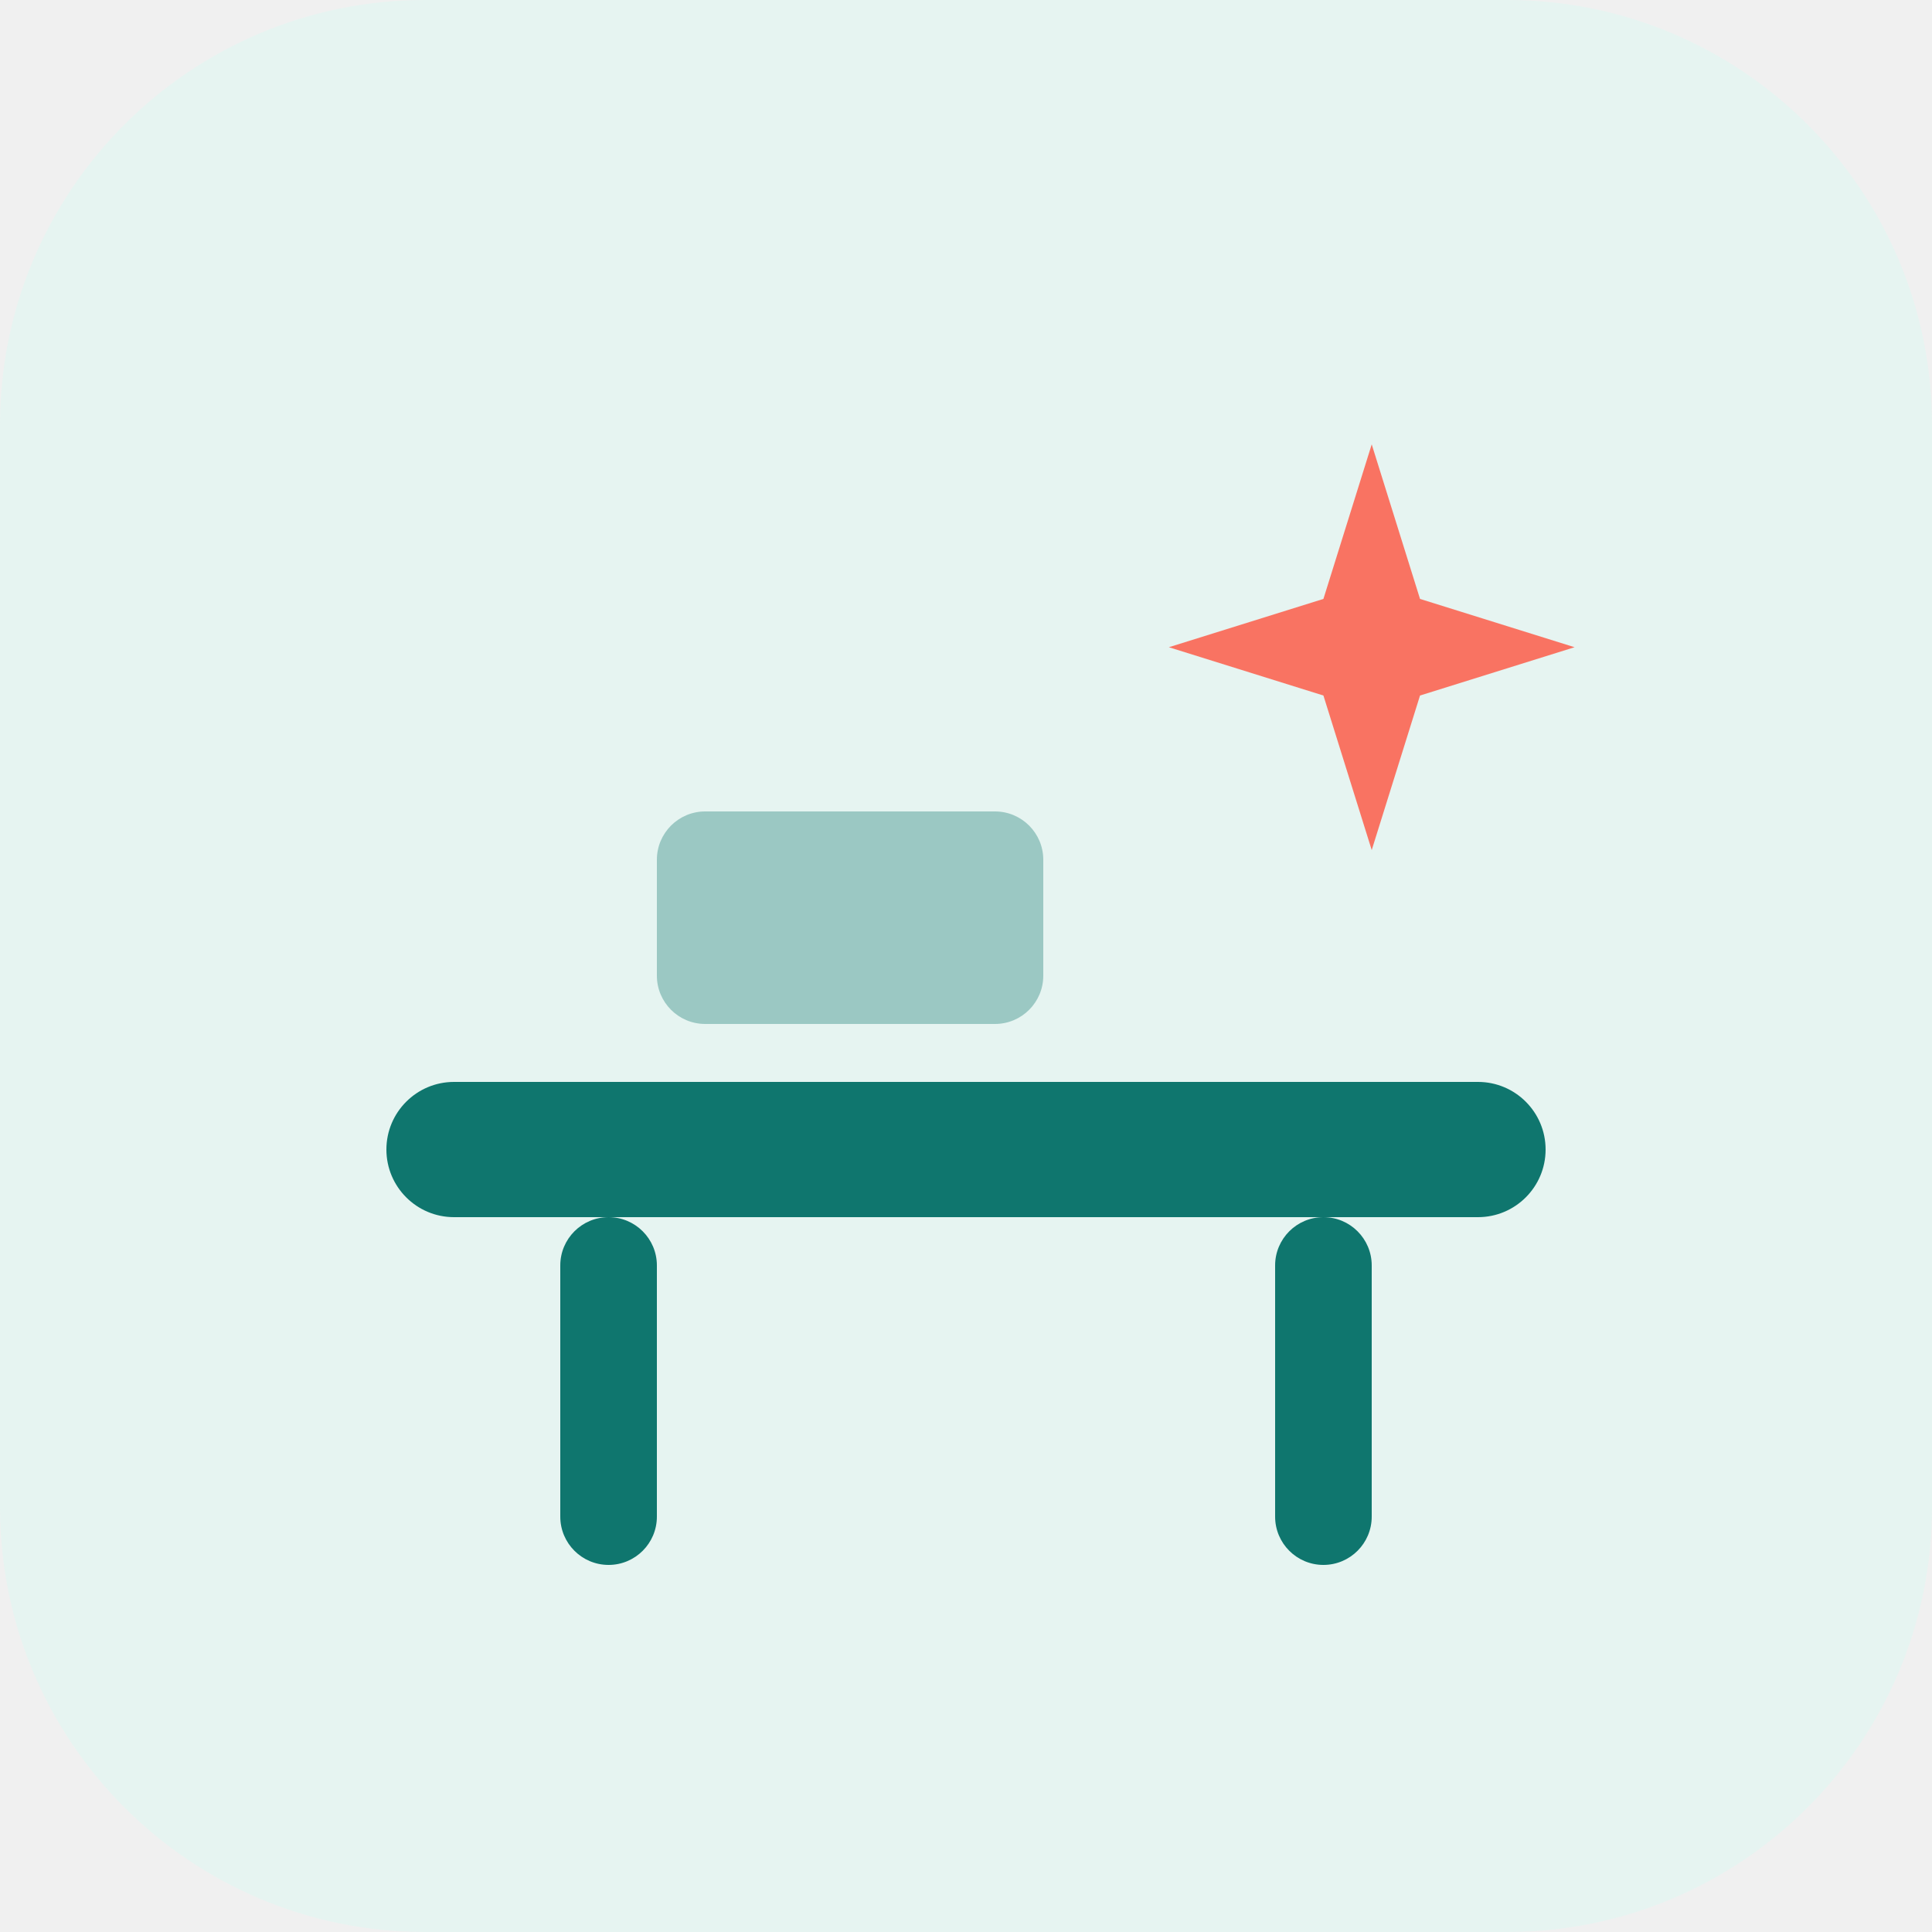
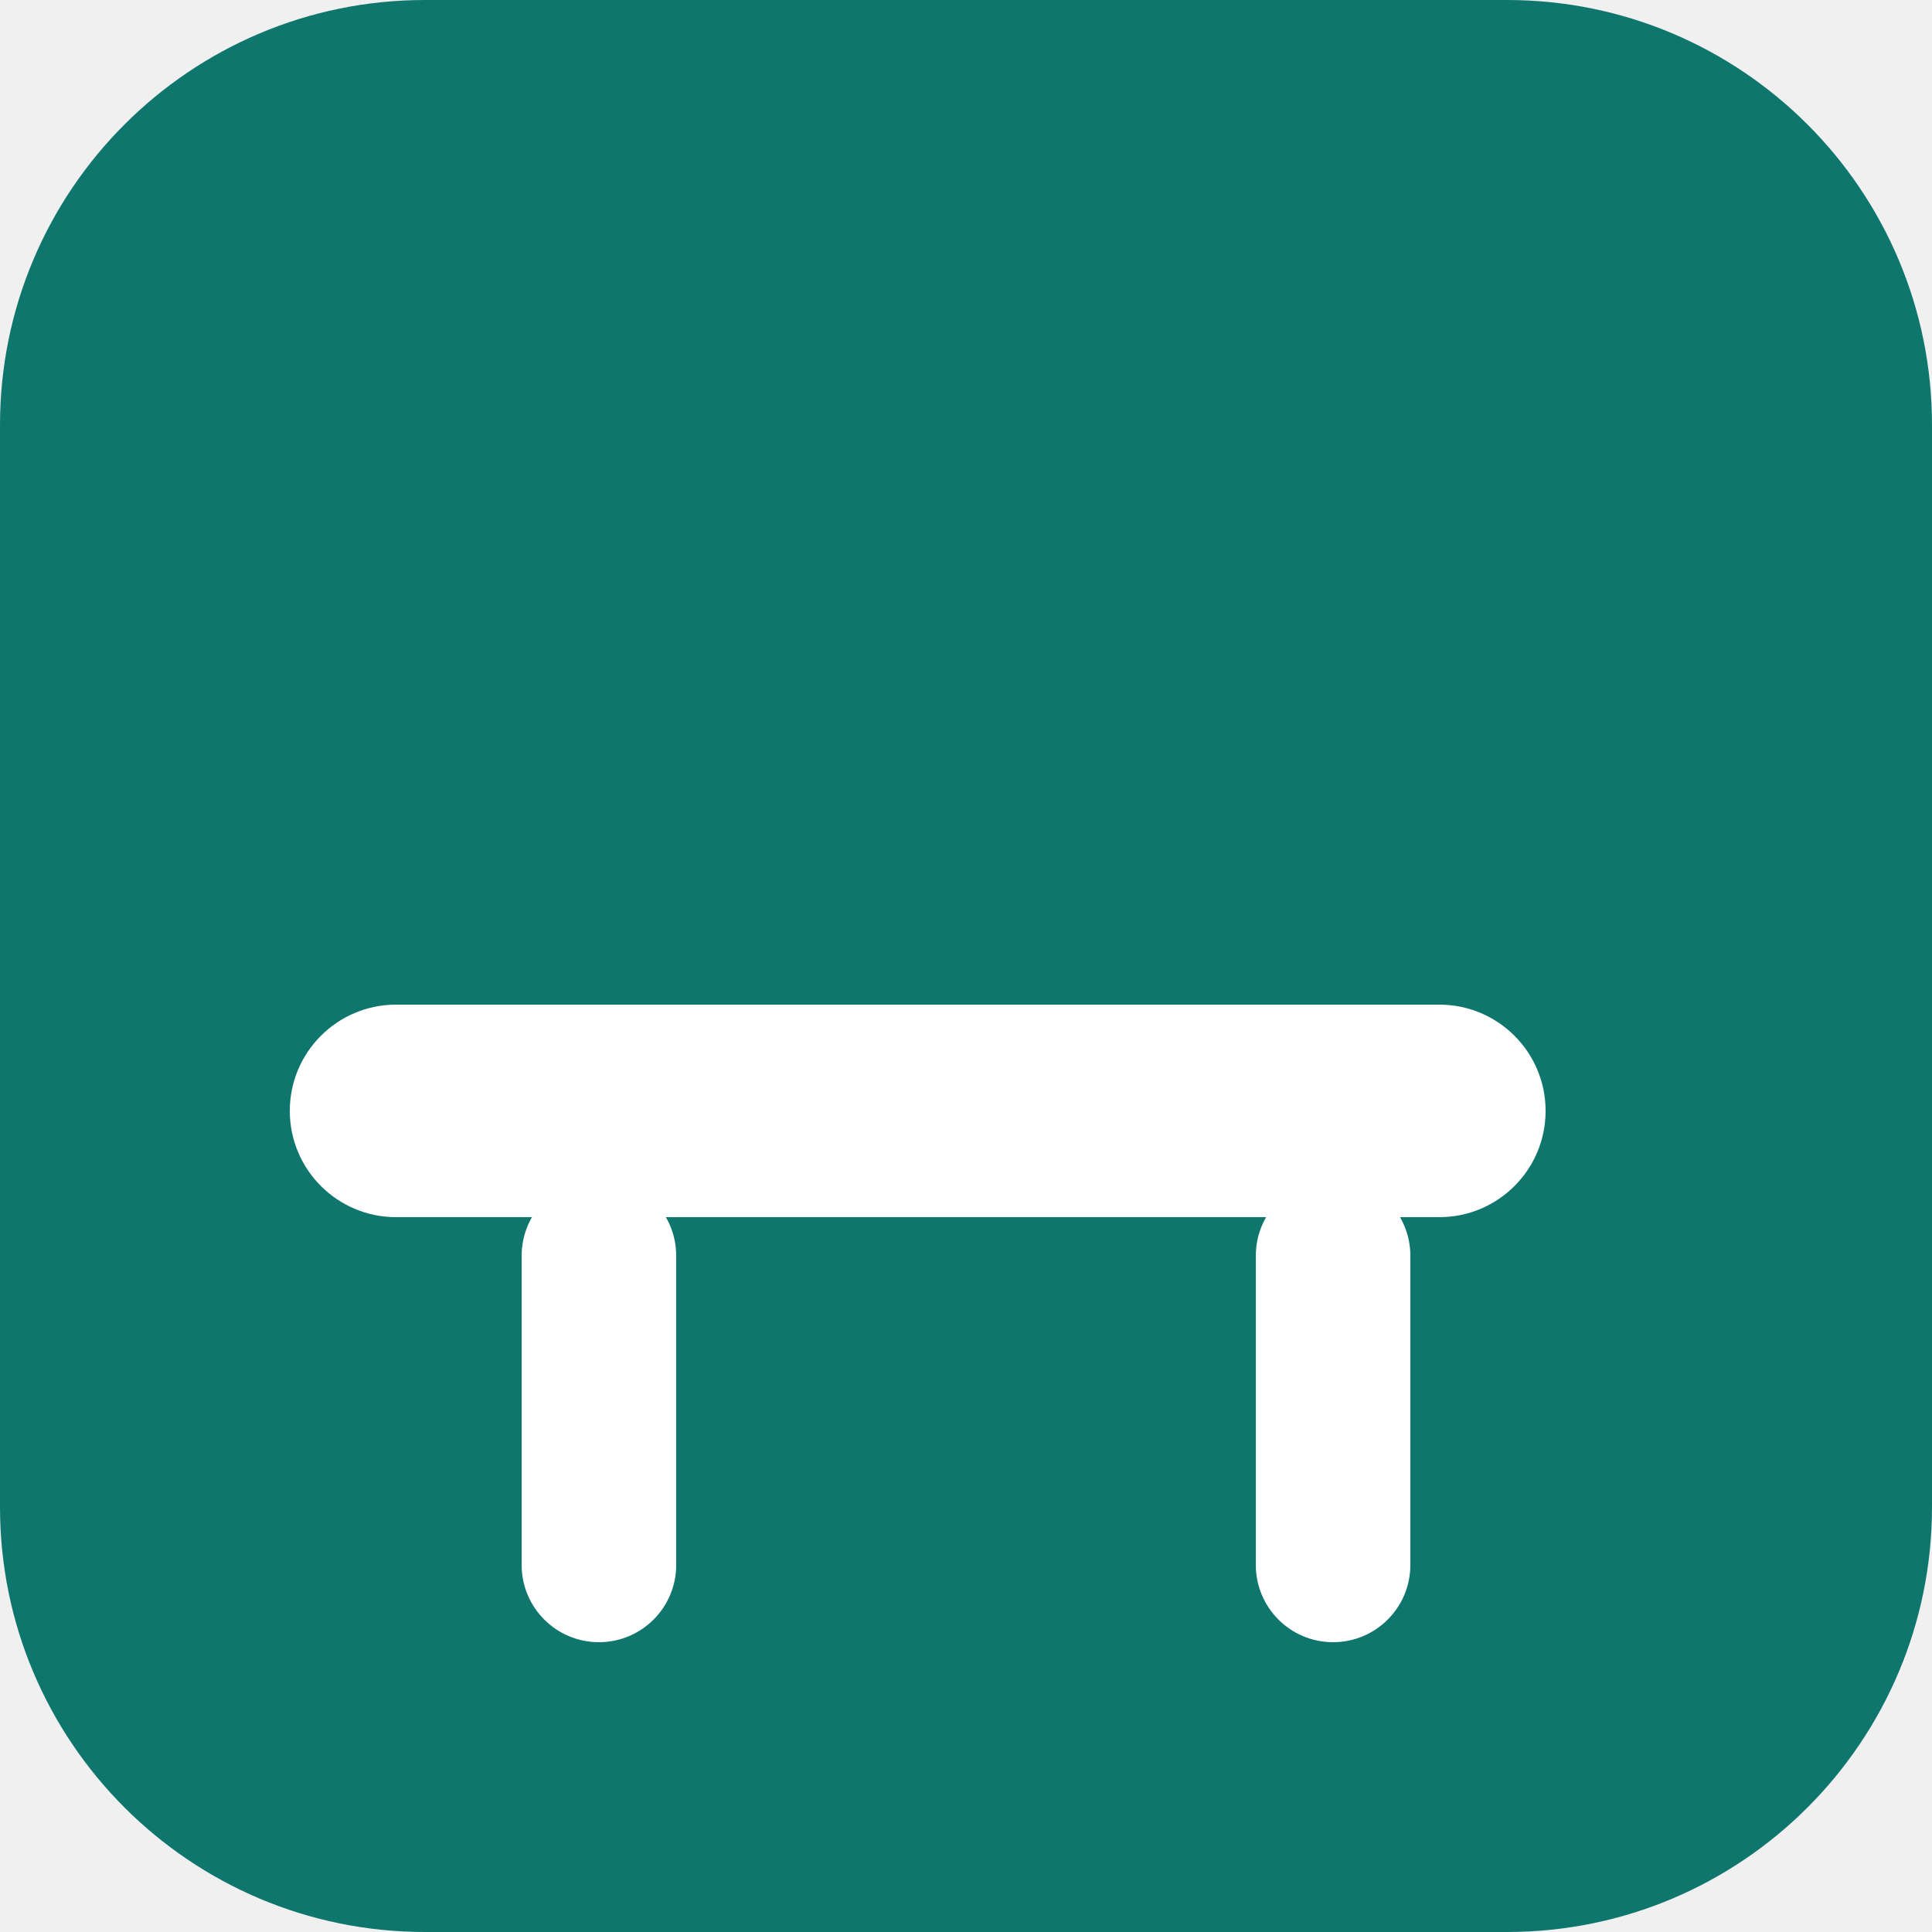
<svg xmlns="http://www.w3.org/2000/svg" viewBox="0 0 200 200">
-   <rect width="200" height="200" rx="44" fill="#E6F4F1" />
-   <rect x="68" y="84" width="40" height="22" rx="5" fill="#0F766E" opacity="0.35" />
-   <rect x="40" y="112" width="120" height="14" rx="7" fill="#0F766E" />
-   <rect x="58" y="126" width="10" height="36" rx="5" fill="#0F766E" />
-   <rect x="132" y="126" width="10" height="36" rx="5" fill="#0F766E" />
-   <path d="M142 46 L147 62 L163 67 L147 72 L142 88 L137 72 L121 67 L137 62 Z" fill="#F97362" />
+   <rect width="200" height="200" rx="44" fill="#0F766E" />
+   <rect x="30" y="104" width="130" height="22" rx="11" fill="#FFFFFF" />
+   <rect x="54" y="122" width="16" height="48" rx="8" fill="#FFFFFF" />
+   <rect x="130" y="122" width="16" height="48" rx="8" fill="#FFFFFF" />
</svg>
